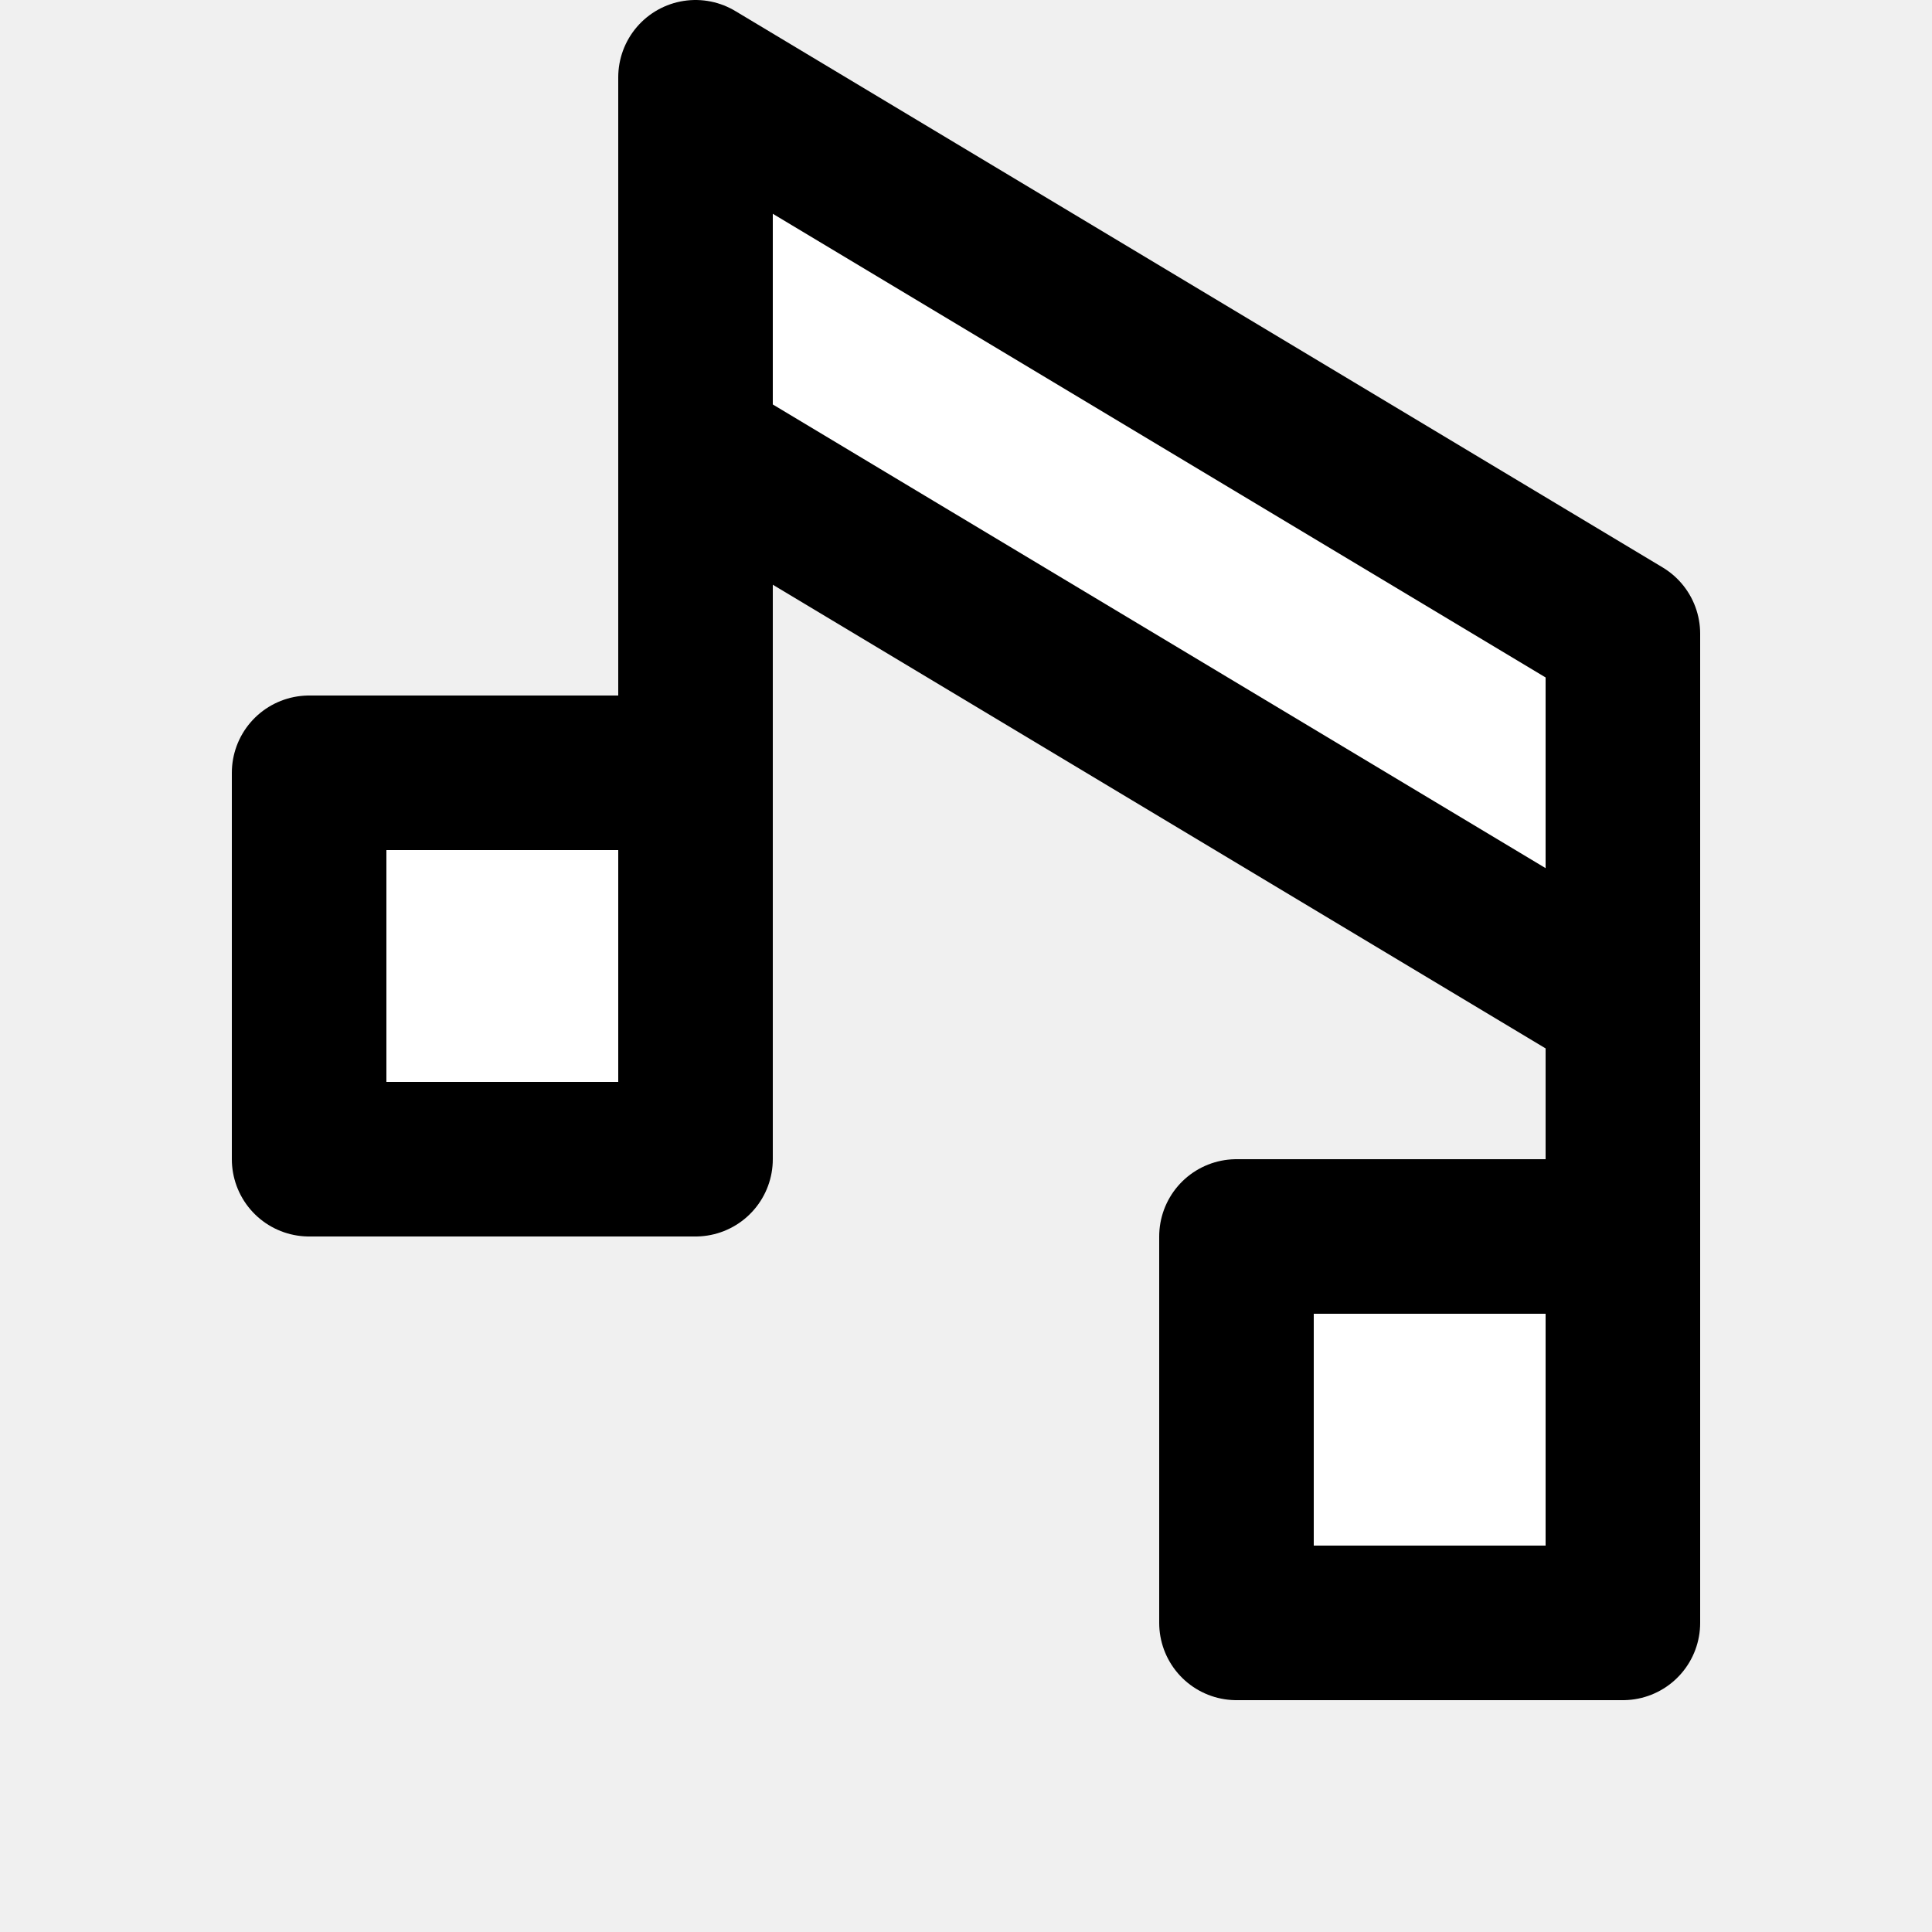
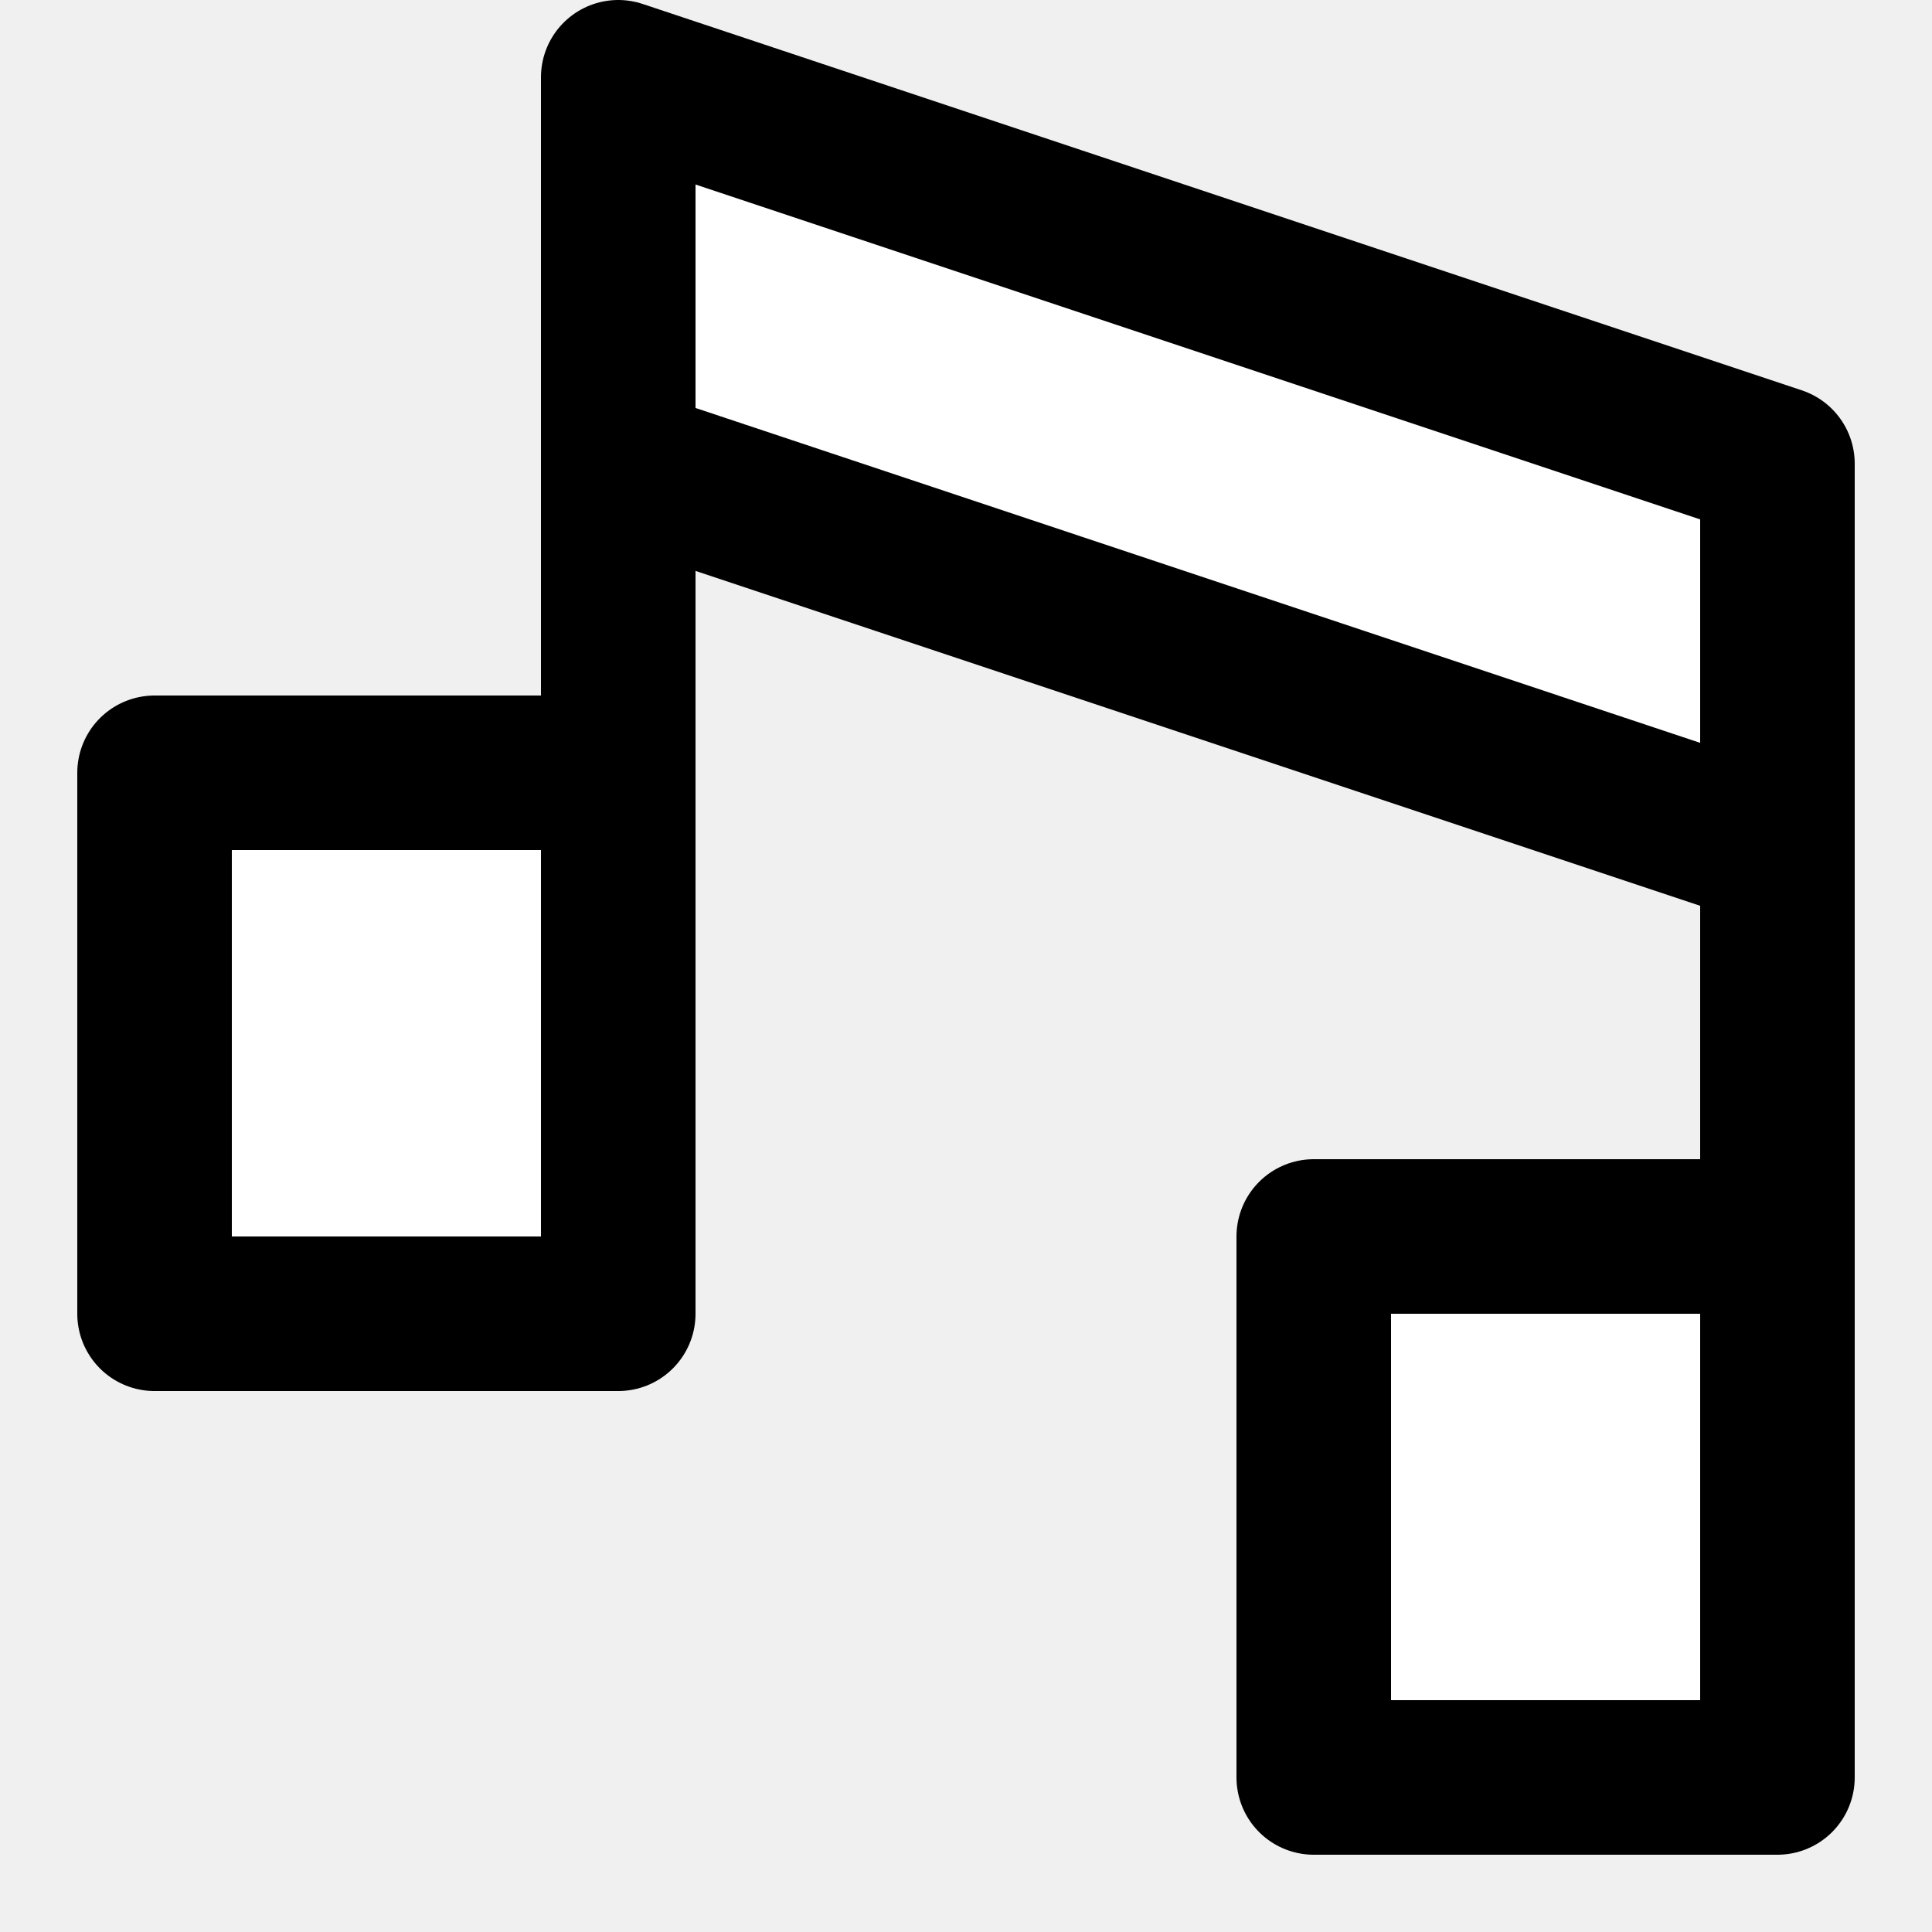
<svg xmlns="http://www.w3.org/2000/svg" width="25" height="25" viewBox="0 0 25 25" fill="none">
-   <path d="M9 15V10H4V15H9Z" fill="white" />
-   <path d="M9 10V15H4V10H9ZM9 10V3" stroke="black" stroke-width="2" stroke-linecap="round" stroke-linejoin="round" />
-   <path d="M21 8.2L9 1V5.8L21 13V8.2Z" fill="white" stroke="black" stroke-width="2" stroke-linejoin="round" />
-   <path d="M21 21V16H16V21H21Z" fill="white" />
-   <path d="M21 16V21H16V16H21ZM21 16V9" stroke="black" stroke-width="2" stroke-linecap="round" stroke-linejoin="round" />
+   <path d="M8 1L23 6V11V16V23H17V16H23V11L8 6V10V17H2V10H8V6V1Z" fill="white" />
+   <path d="M23 11V6L8 1V6M23 11L8 6M23 11V16M8 6V10M23 16V23H17V16H23ZM8 10V17H2V10H8Z" stroke="black" stroke-width="2" stroke-linejoin="round" />
</svg>
